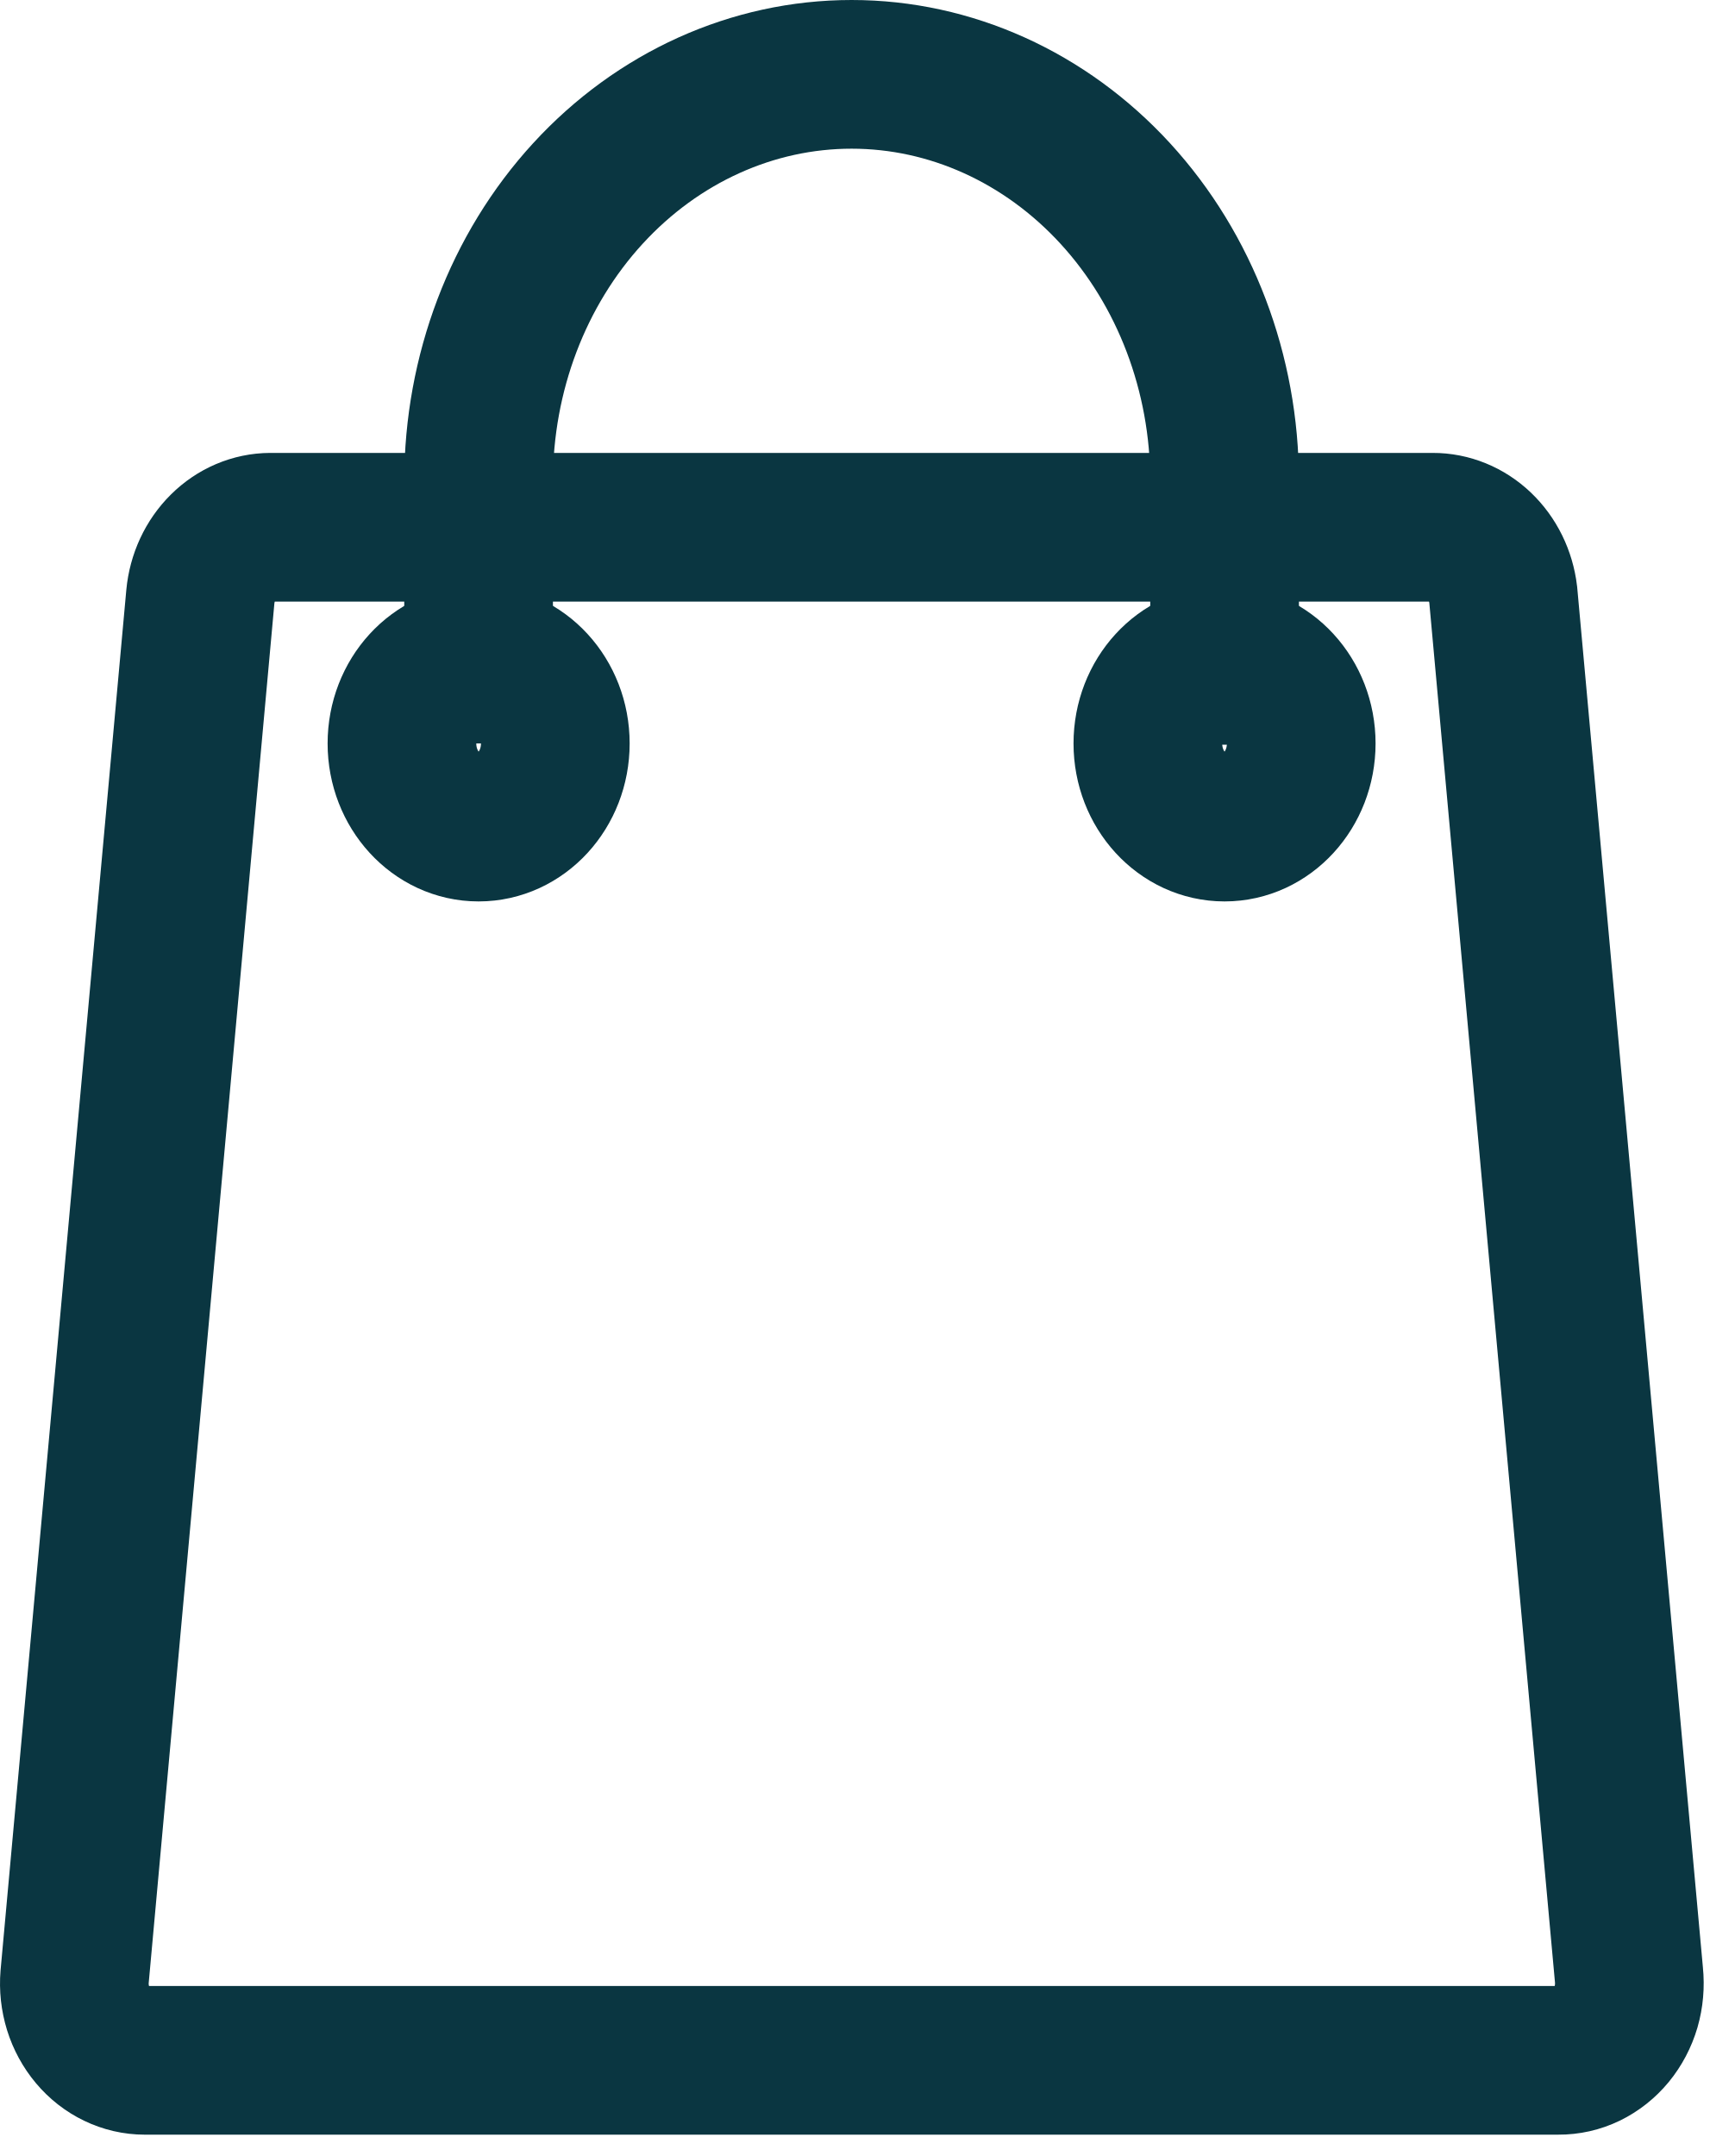
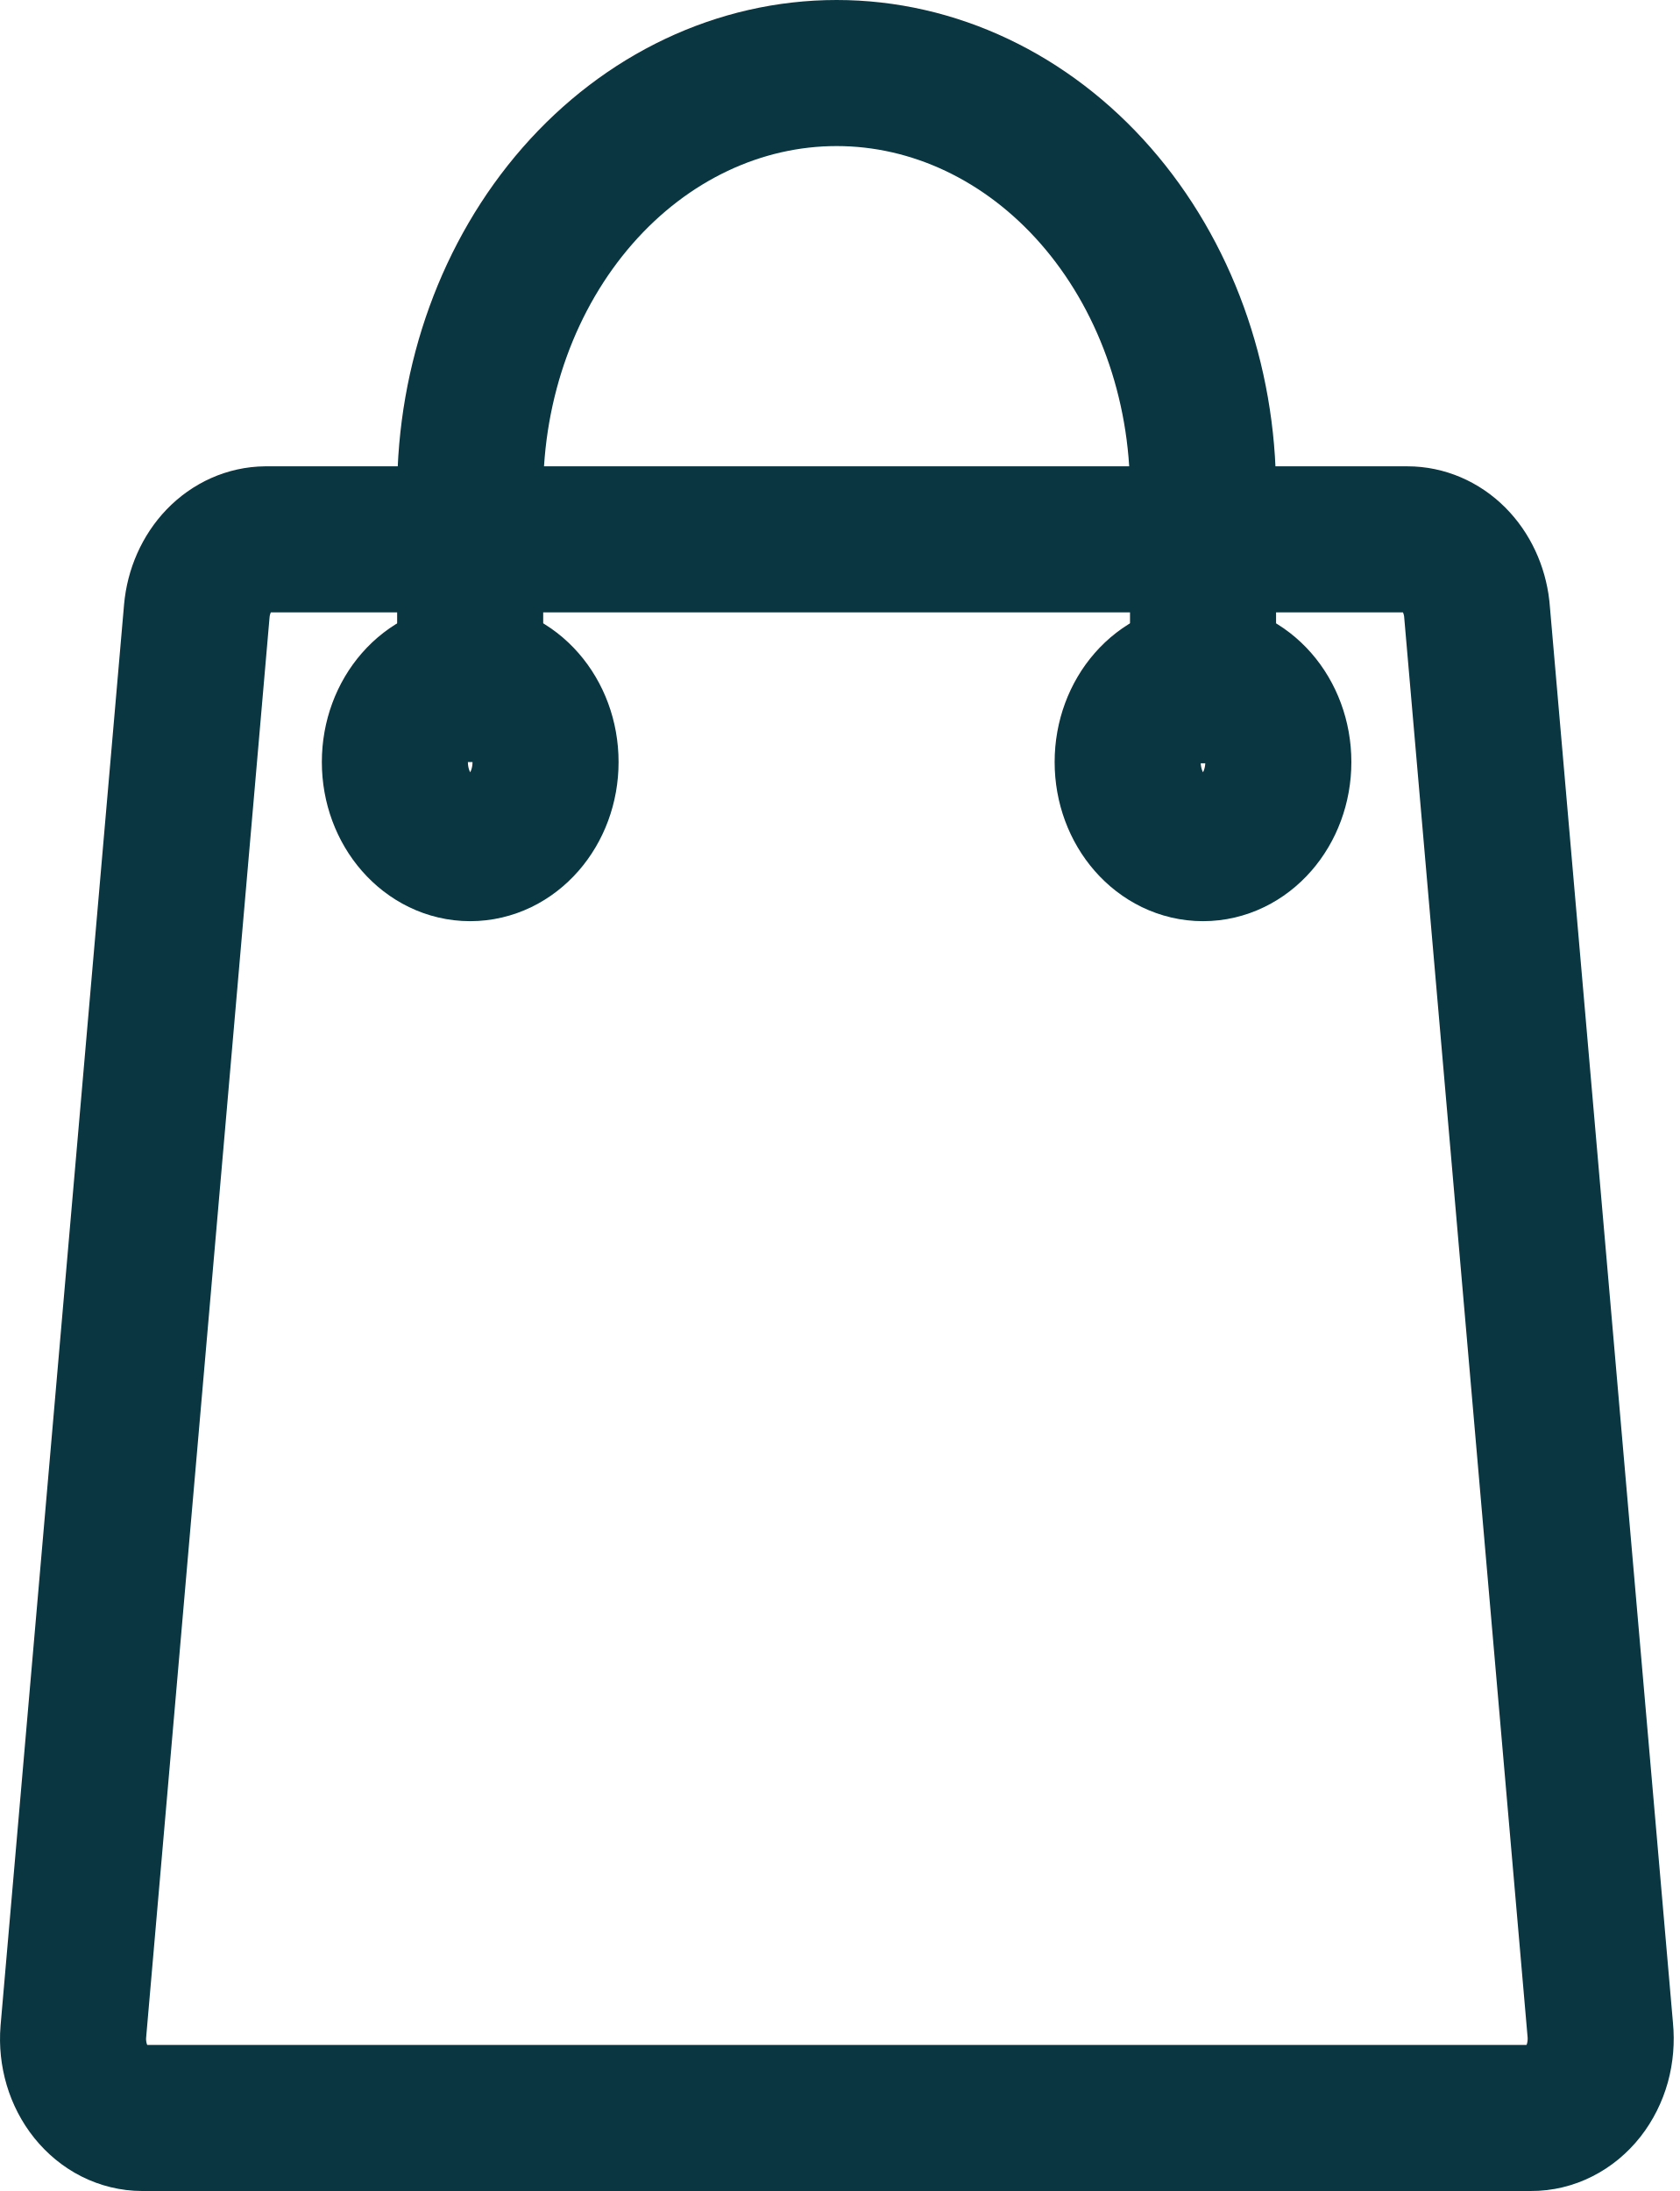
- <svg xmlns="http://www.w3.org/2000/svg" width="23" height="29" viewBox="0 0 23 29" fill="none">
-   <path d="M20.963 27.713H1.947C1.816 27.713 1.686 27.683 1.566 27.625C1.445 27.567 1.338 27.483 1.249 27.377C1.16 27.271 1.092 27.146 1.05 27.011C1.008 26.875 0.992 26.731 1.004 26.588L2.695 8.026C2.719 7.77 2.829 7.534 3.003 7.362C3.177 7.189 3.403 7.093 3.638 7.092H19.272C19.504 7.091 19.729 7.183 19.903 7.349C20.078 7.516 20.191 7.746 20.221 7.997L21.912 26.56C21.927 26.705 21.914 26.853 21.874 26.992C21.833 27.132 21.765 27.26 21.676 27.369C21.586 27.478 21.476 27.565 21.353 27.625C21.231 27.684 21.098 27.714 20.963 27.713Z" stroke="#0A3641" stroke-width="2" />
-   <path d="M6.438 10V6.473C6.438 5.022 6.967 3.629 7.908 2.603C8.849 1.577 10.125 1 11.456 1C12.786 1 14.062 1.577 15.003 2.603C15.944 3.629 16.473 5.022 16.473 6.473V10.017" stroke="#0A3641" stroke-width="2" />
-   <path d="M6.438 11.125C7.008 11.125 7.47 10.621 7.47 10C7.47 9.379 7.008 8.875 6.438 8.875C5.869 8.875 5.407 9.379 5.407 10C5.407 10.621 5.869 11.125 6.438 11.125Z" stroke="#0A3641" stroke-width="2" />
-   <path d="M16.473 11.125C17.042 11.125 17.504 10.621 17.504 10C17.504 9.379 17.042 8.875 16.473 8.875C15.903 8.875 15.441 9.379 15.441 10C15.441 10.621 15.903 11.125 16.473 11.125Z" stroke="#0A3641" stroke-width="2" />
+ <svg xmlns="http://www.w3.org/2000/svg" width="23" height="30" viewBox="0 0 23 30" fill="none">
+   <path d="M20.963 29H1.947C1.816 29 1.686 28.968 1.566 28.908C1.445 28.847 1.338 28.758 1.249 28.648C1.16 28.537 1.092 28.406 1.05 28.264C1.008 28.121 0.992 27.971 1.004 27.821L2.695 8.364C2.719 8.097 2.829 7.849 3.003 7.668C3.177 7.488 3.403 7.387 3.638 7.385H19.272C19.504 7.385 19.729 7.481 19.903 7.655C20.078 7.83 20.191 8.072 20.221 8.335L21.912 27.791C21.927 27.944 21.914 28.098 21.874 28.245C21.833 28.391 21.765 28.526 21.676 28.64C21.586 28.754 21.476 28.845 21.353 28.907C21.231 28.969 21.098 29.001 20.963 29Z" stroke="#0A3641" stroke-width="2" />
+   <path d="M6.438 10.434V6.737C6.438 5.215 6.967 3.756 7.908 2.68C8.849 1.604 10.125 1 11.456 1C12.786 1 14.062 1.604 15.003 2.68C15.944 3.756 16.473 5.215 16.473 6.737V10.451" stroke="#0A3641" stroke-width="2" />
+   <path d="M6.438 11.613C7.008 11.613 7.47 11.085 7.47 10.434C7.47 9.782 7.008 9.254 6.438 9.254C5.869 9.254 5.407 9.782 5.407 10.434C5.407 11.085 5.869 11.613 6.438 11.613Z" stroke="#0A3641" stroke-width="2" />
+   <path d="M16.473 11.613C17.042 11.613 17.504 11.085 17.504 10.434C17.504 9.782 17.042 9.254 16.473 9.254C15.903 9.254 15.441 9.782 15.441 10.434C15.441 11.085 15.903 11.613 16.473 11.613Z" stroke="#0A3641" stroke-width="2" />
</svg>
